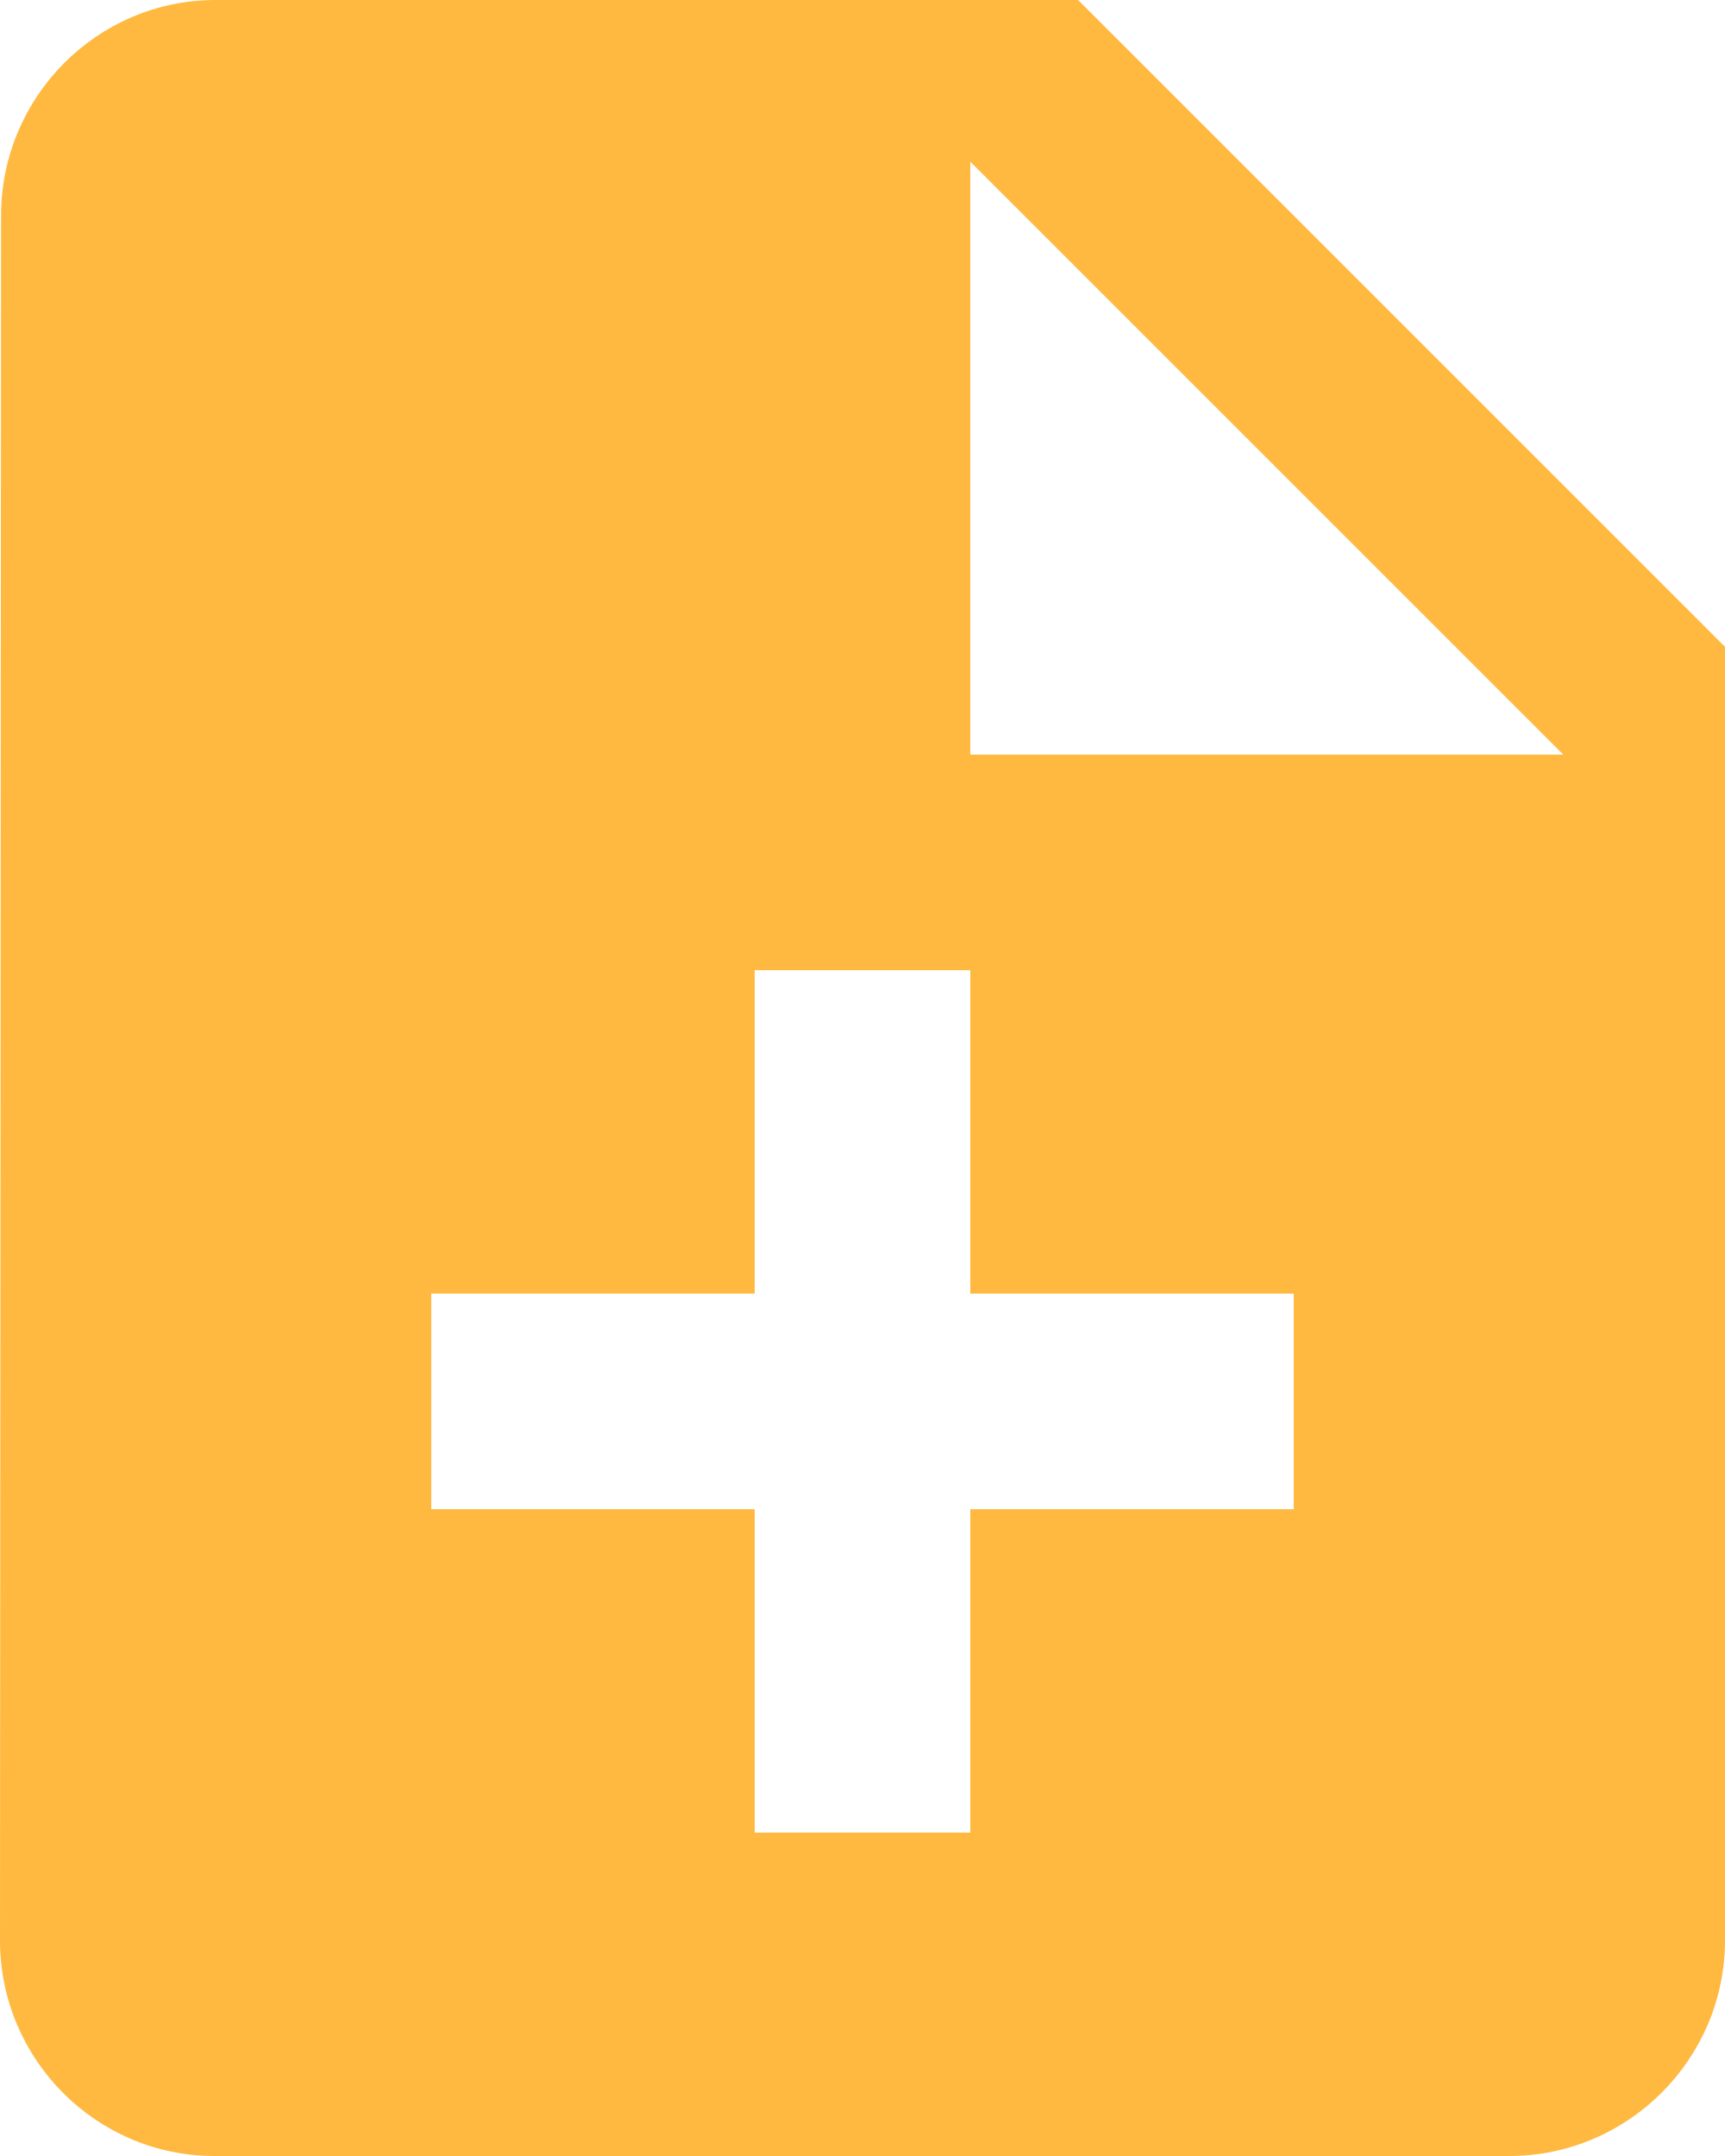
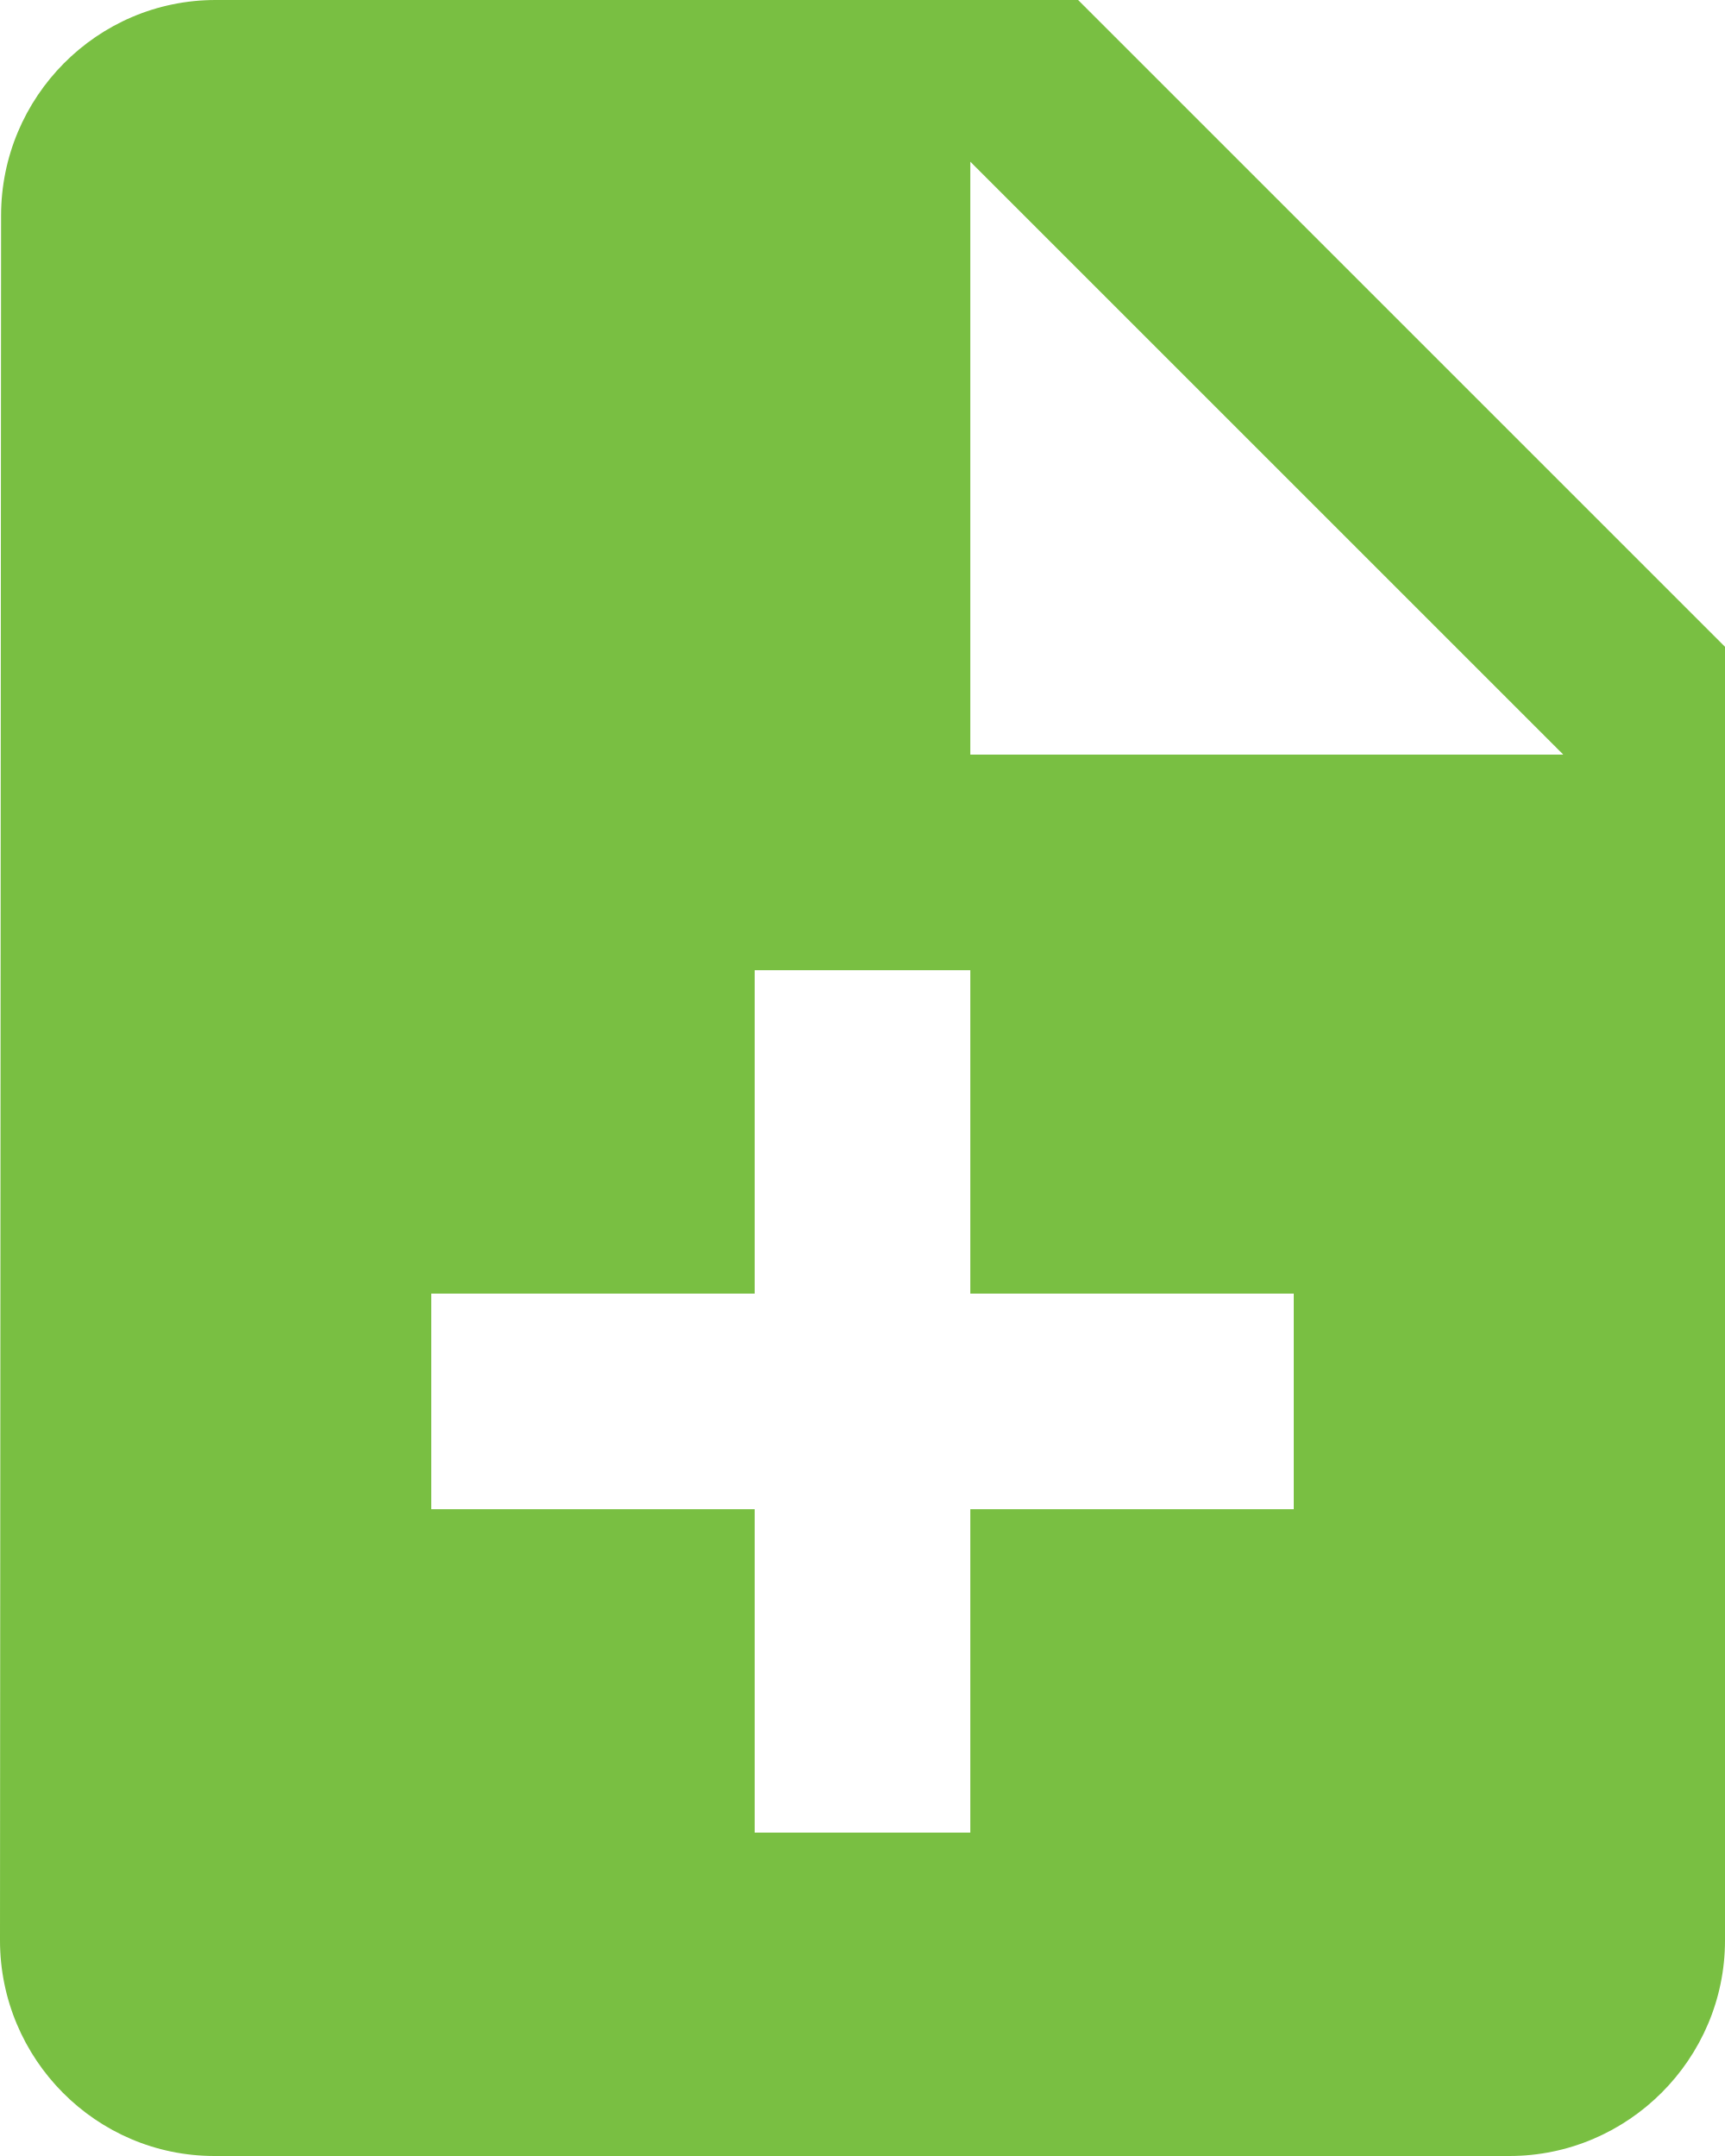
<svg xmlns="http://www.w3.org/2000/svg" width="16" height="20" viewBox="0 0 16 20" fill="none">
-   <path d="M10 0H2C0.9 0 0.01 0.9 0.01 2L0 18C0 19.1 0.89 20 1.99 20H14C15.1 20 16 19.1 16 18V6L10 0ZM12 14H9V17H7V14H4V12H7V9H9V12H12V14ZM9 7V1.5L14.5 7H9Z" fill="#FFB940" />
+   <path d="M10 0H2C0.9 0 0.01 0.9 0.01 2L0 18C0 19.1 0.89 20 1.99 20H14C15.1 20 16 19.1 16 18V6L10 0ZM12 14H9V17H7V14H4V12H7V9H9V12H12V14ZM9 7V1.5L14.5 7H9Z" fill="#79BF42" />
</svg>
